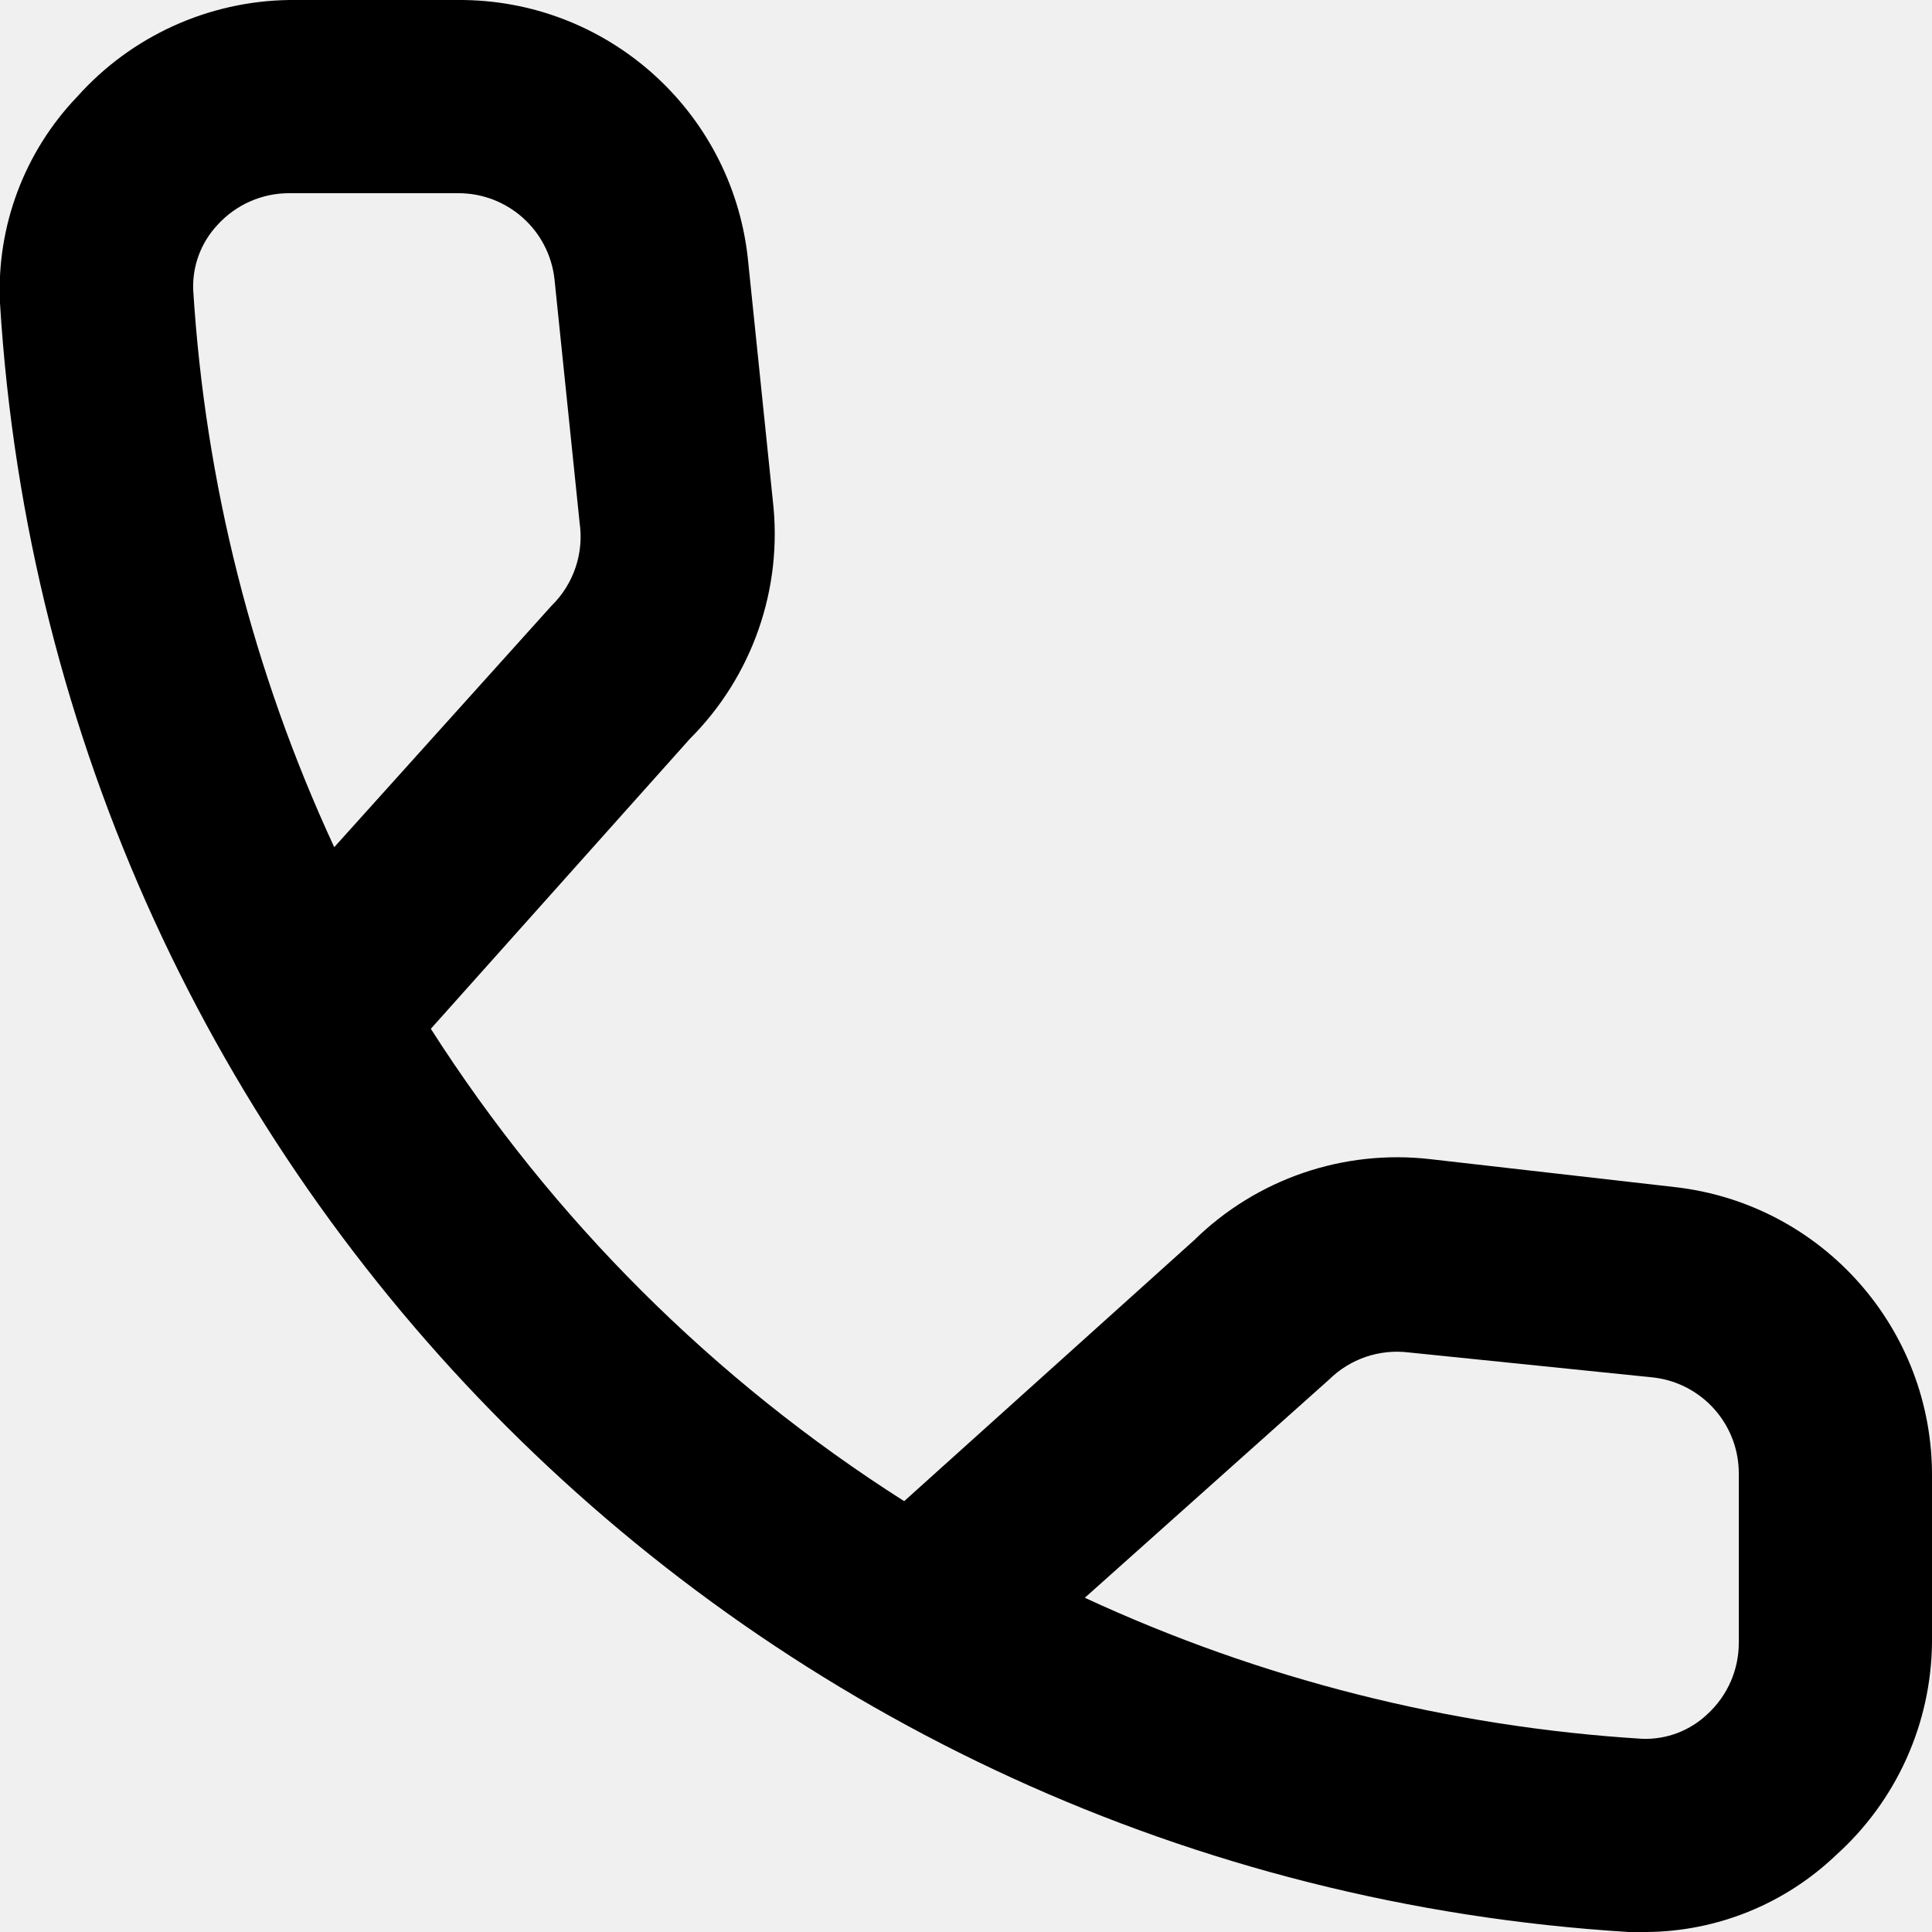
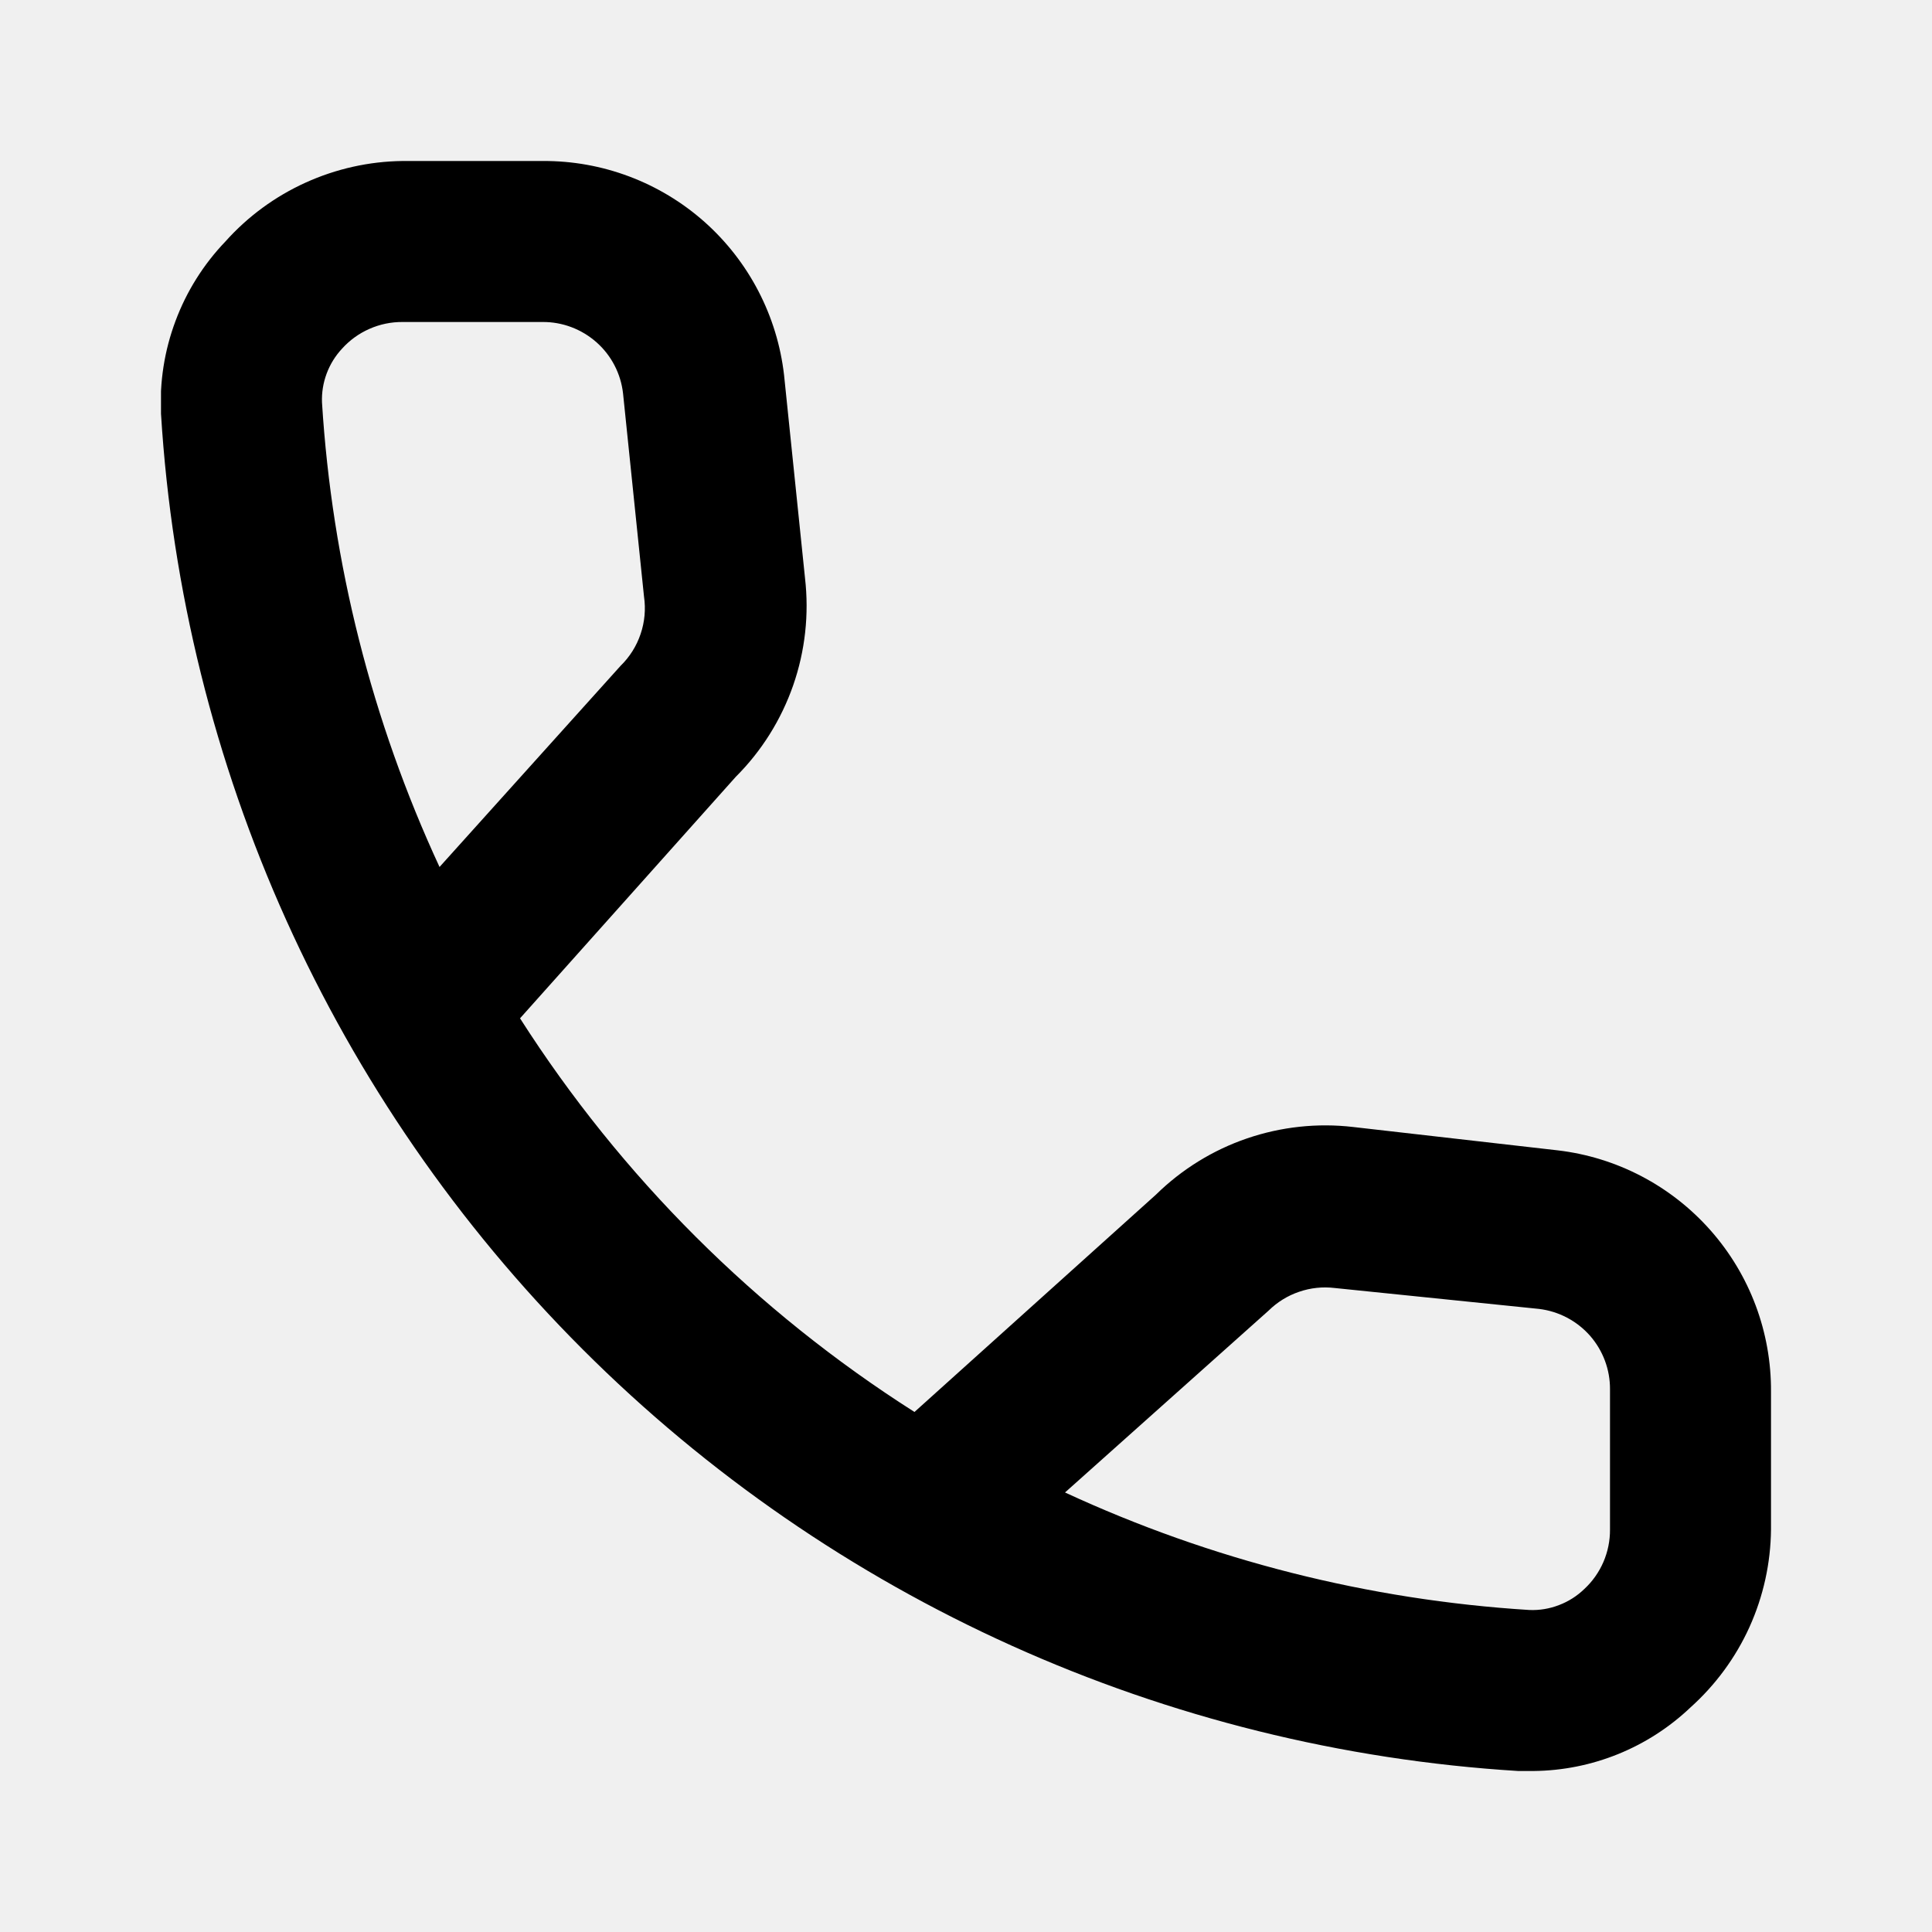
- <svg xmlns="http://www.w3.org/2000/svg" viewBox="0 0 20 20">
-   <g id="Слой_2" data-name="Слой 2">
-     <g id="phone">
-       <path d="M17.05,20h-.19A18,18,0,0,1,0,3.14,2.89,2.89,0,0,1,.8,1,3,3,0,0,1,3,0H4.74a3,3,0,0,1,3,2.66L8,5.18a3,3,0,0,1-.86,2.47l-2.68,3a16,16,0,0,0,4.9,4.89l3-2.7A3,3,0,0,1,14.81,12l2.54.29a3,3,0,0,1,2.65,3V17a3,3,0,0,1-1,2.21A2.87,2.87,0,0,1,17.05,20Zm-5.82-3.46A16.09,16.09,0,0,0,17,18a.93.93,0,0,0,.68-.26A1,1,0,0,0,18,17V15.26a1,1,0,0,0-.88-1L14.58,14a1,1,0,0,0-.82.28ZM3,2a1,1,0,0,0-.75.33A.93.93,0,0,0,2,3,16.09,16.09,0,0,0,3.46,8.77l2.25-2.5A1,1,0,0,0,6,5.41L5.74,2.89a1,1,0,0,0-1-.89Z" />
-     </g>
+ <svg xmlns="http://www.w3.org/2000/svg" width="24" height="24" viewBox="0 0 24 24" fill="none">
+   <g clip-path="url(#clip0_104_4990)">
+     <path d="M19.05 22H18.86C14.477 21.73 10.343 19.867 7.238 16.762C4.133 13.657 2.27 9.523 2 5.14C1.981 4.748 2.042 4.356 2.18 3.988C2.317 3.62 2.528 3.284 2.8 3C3.077 2.69 3.416 2.441 3.795 2.269C4.174 2.097 4.584 2.005 5 2H6.74C7.48 1.995 8.196 2.264 8.75 2.755C9.303 3.246 9.656 3.925 9.74 4.66L10 7.18C10.052 7.63 10.002 8.086 9.853 8.514C9.704 8.941 9.461 9.33 9.14 9.65L6.46 12.65C7.717 14.618 9.389 16.287 11.36 17.54L14.36 14.84C14.68 14.526 15.066 14.287 15.49 14.142C15.914 13.997 16.365 13.948 16.81 14L19.35 14.29C20.084 14.376 20.759 14.73 21.248 15.283C21.738 15.837 22.005 16.551 22 17.29V19C21.996 19.418 21.905 19.83 21.733 20.211C21.561 20.591 21.311 20.931 21 21.21C20.473 21.711 19.777 21.993 19.05 22V22ZM13.23 18.54C15.046 19.381 17.003 19.876 19 20C19.125 20.005 19.25 19.984 19.366 19.939C19.483 19.895 19.59 19.827 19.68 19.74C19.782 19.646 19.863 19.531 19.918 19.404C19.973 19.276 20.001 19.139 20 19V17.26C20.002 17.014 19.913 16.777 19.751 16.592C19.588 16.408 19.364 16.29 19.12 16.26L16.58 16C16.431 15.982 16.28 15.998 16.138 16.047C15.996 16.095 15.867 16.175 15.76 16.28L13.23 18.54ZM5 4C4.859 3.999 4.719 4.028 4.59 4.085C4.46 4.142 4.345 4.225 4.25 4.33C4.166 4.42 4.101 4.525 4.058 4.64C4.015 4.755 3.995 4.877 4 5C4.124 6.997 4.619 8.954 5.46 10.77L7.71 8.27C7.823 8.16 7.908 8.024 7.958 7.875C8.009 7.725 8.023 7.566 8 7.41L7.74 4.89C7.713 4.644 7.596 4.417 7.411 4.253C7.226 4.089 6.987 3.998 6.74 4H5Z" fill="black" />
  </g>
+   <defs>
+     <clipPath id="clip0_104_4990">
+       <rect width="20" height="20" fill="white" transform="translate(2 2)" />
+     </clipPath>
+   </defs>
</svg>
